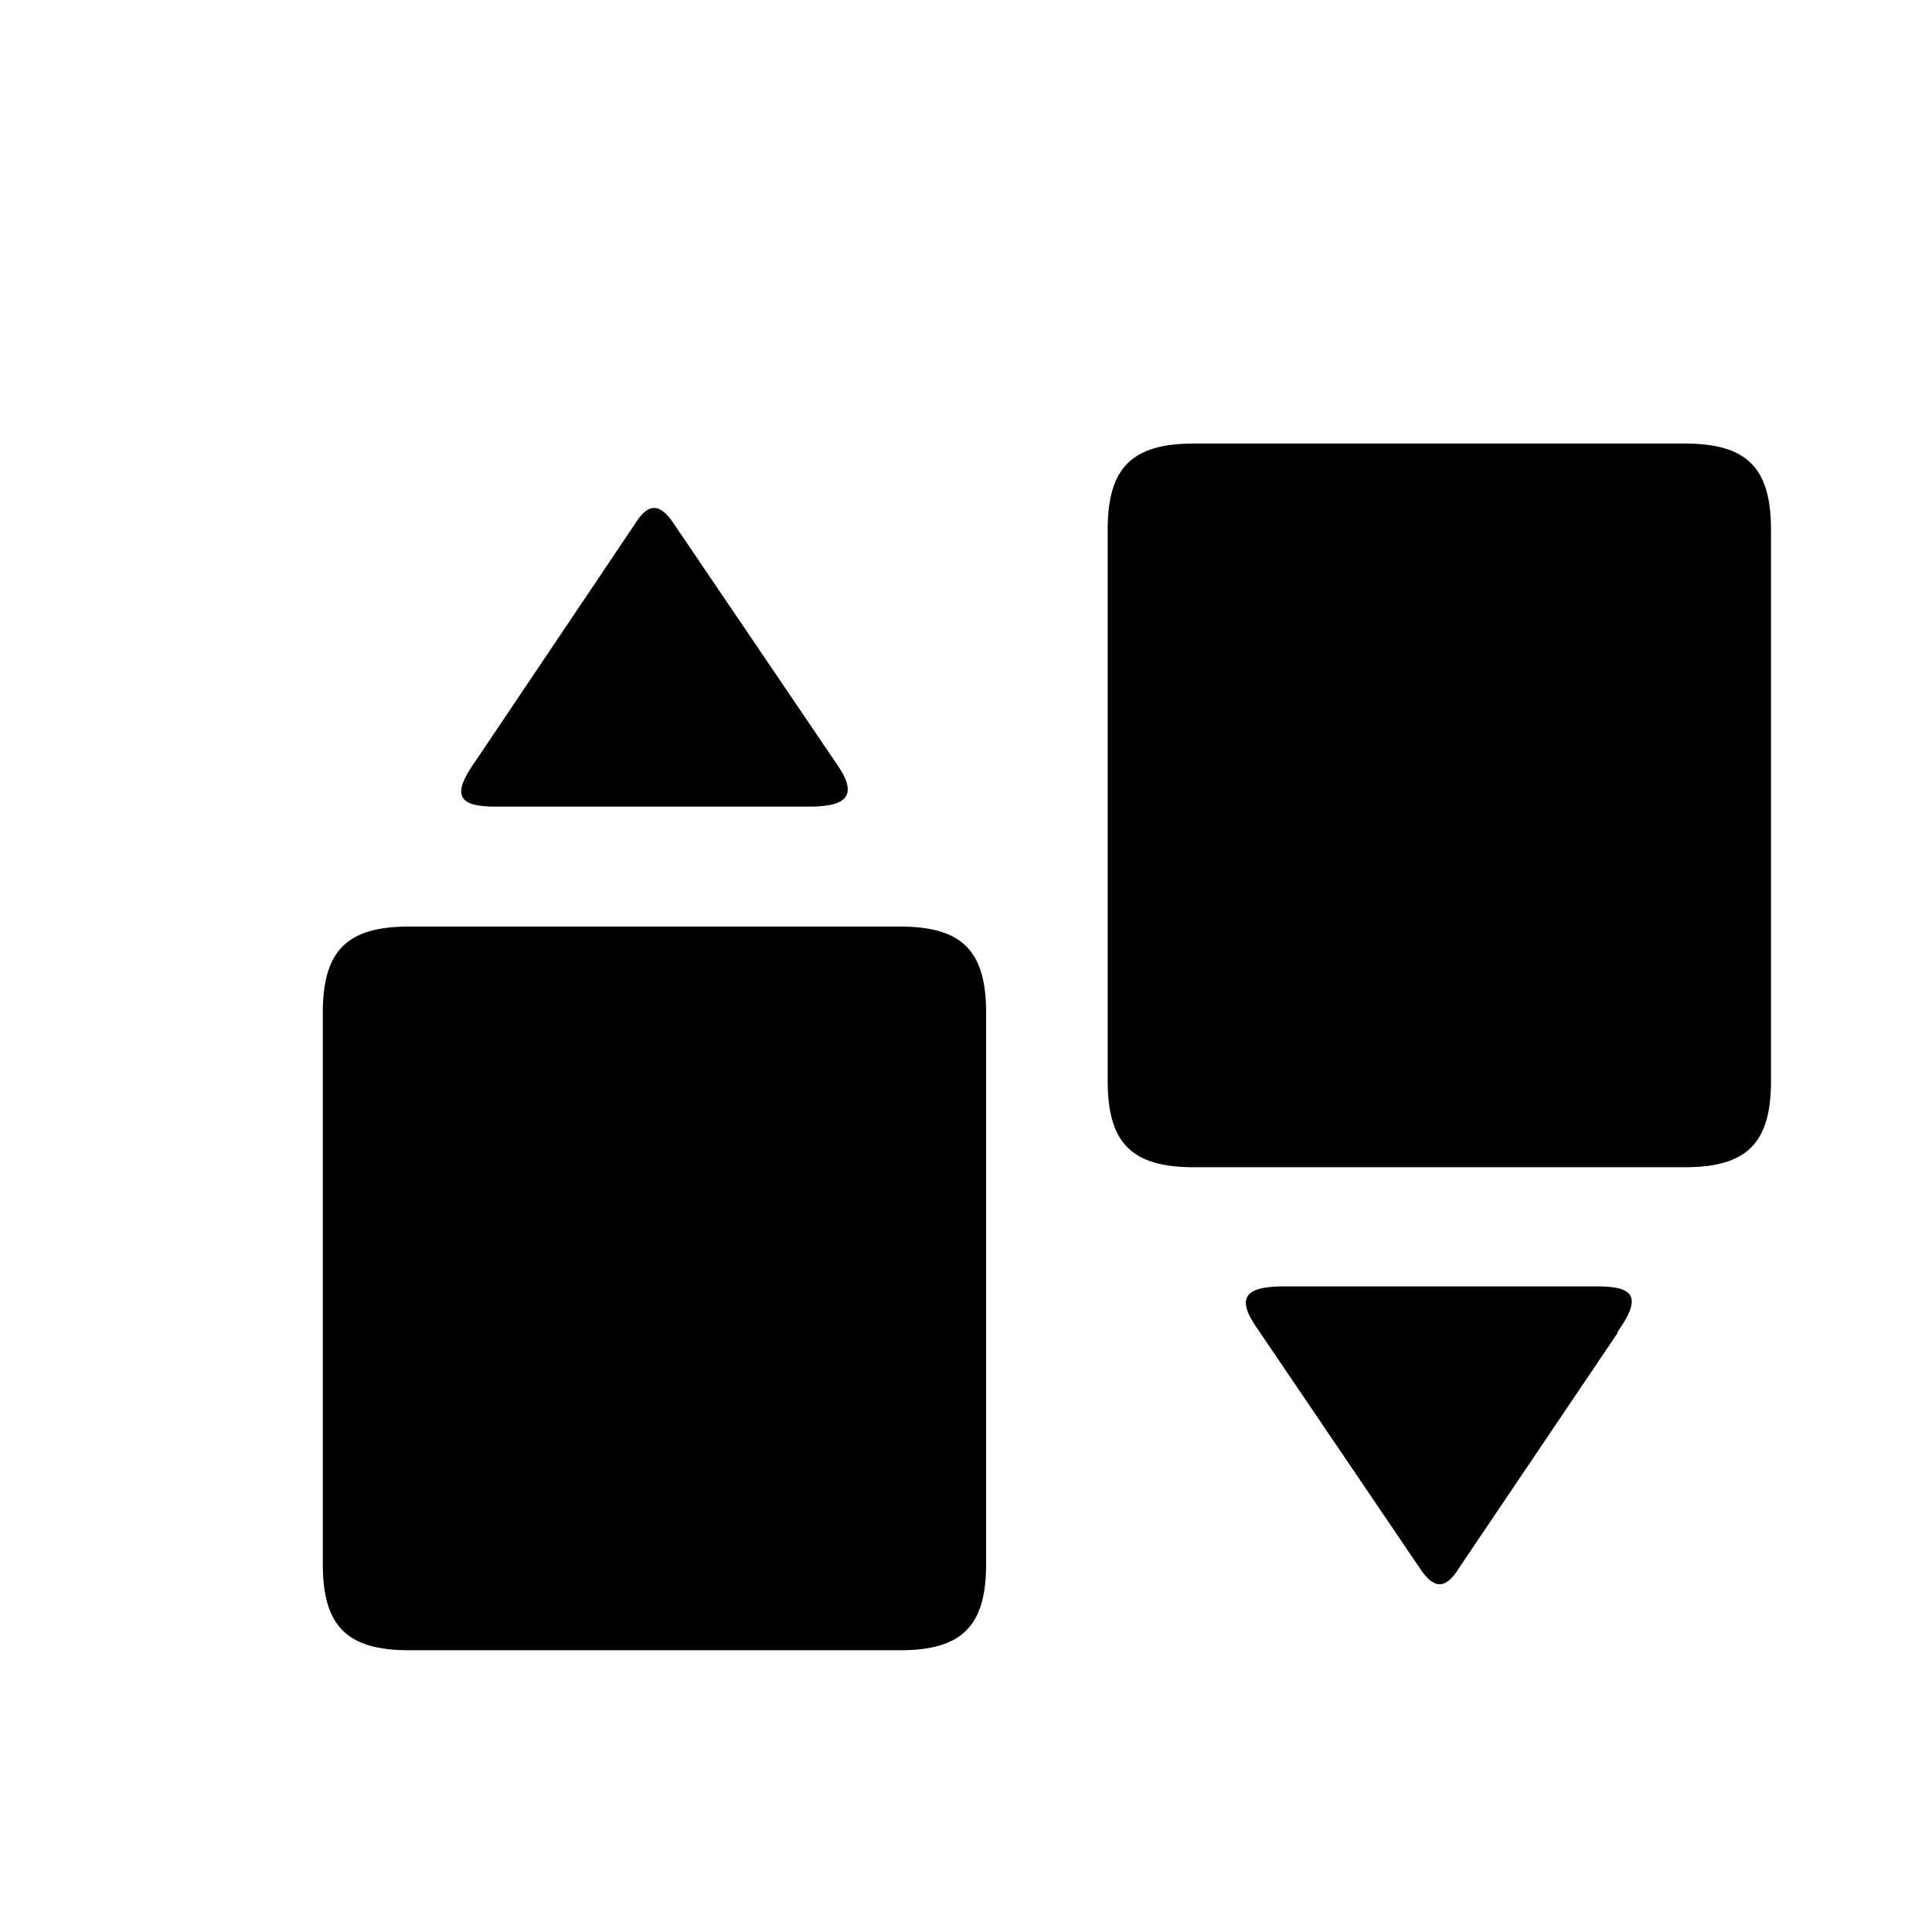
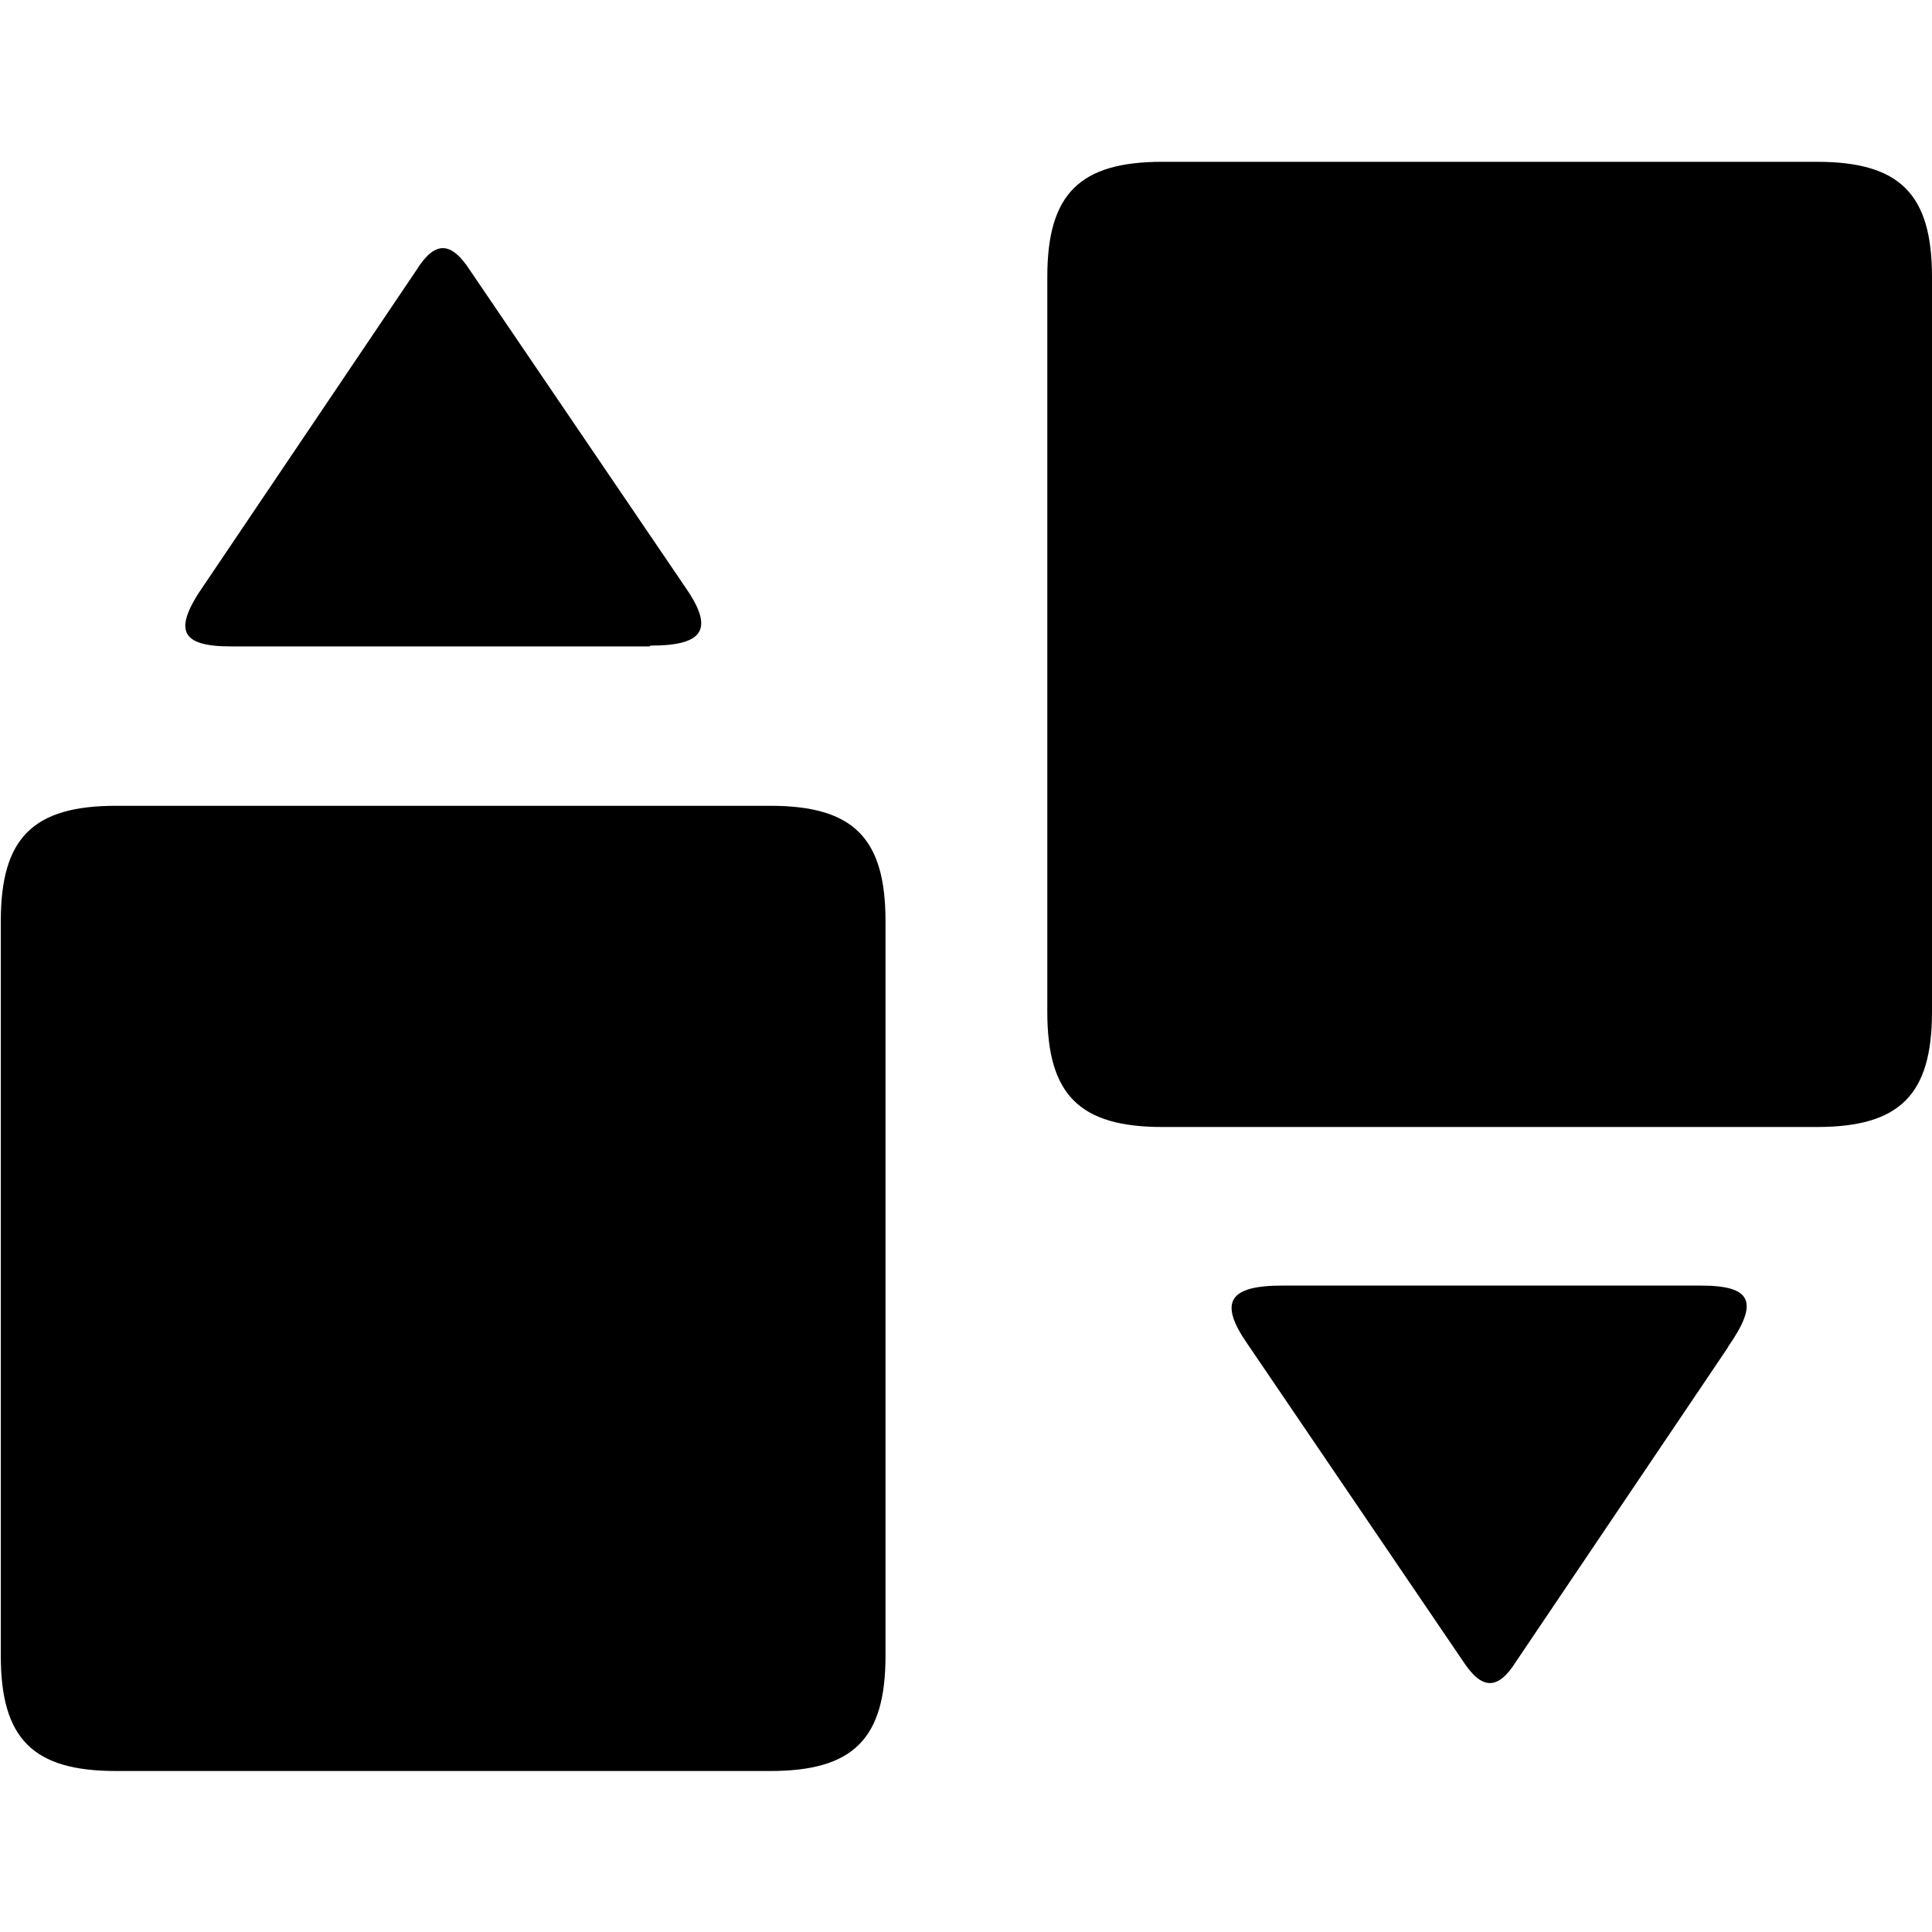
- <svg xmlns="http://www.w3.org/2000/svg" viewBox="0 0 24 24" fill="currentColor">
-   <path d="M14.83,14.5C14.06,14.5,13.76,14.2,13.76,13.43L13.76,6.58C13.76,5.81,14.06,5.51,14.83,5.51L20.93,5.51C21.7,5.51,22,5.81,22,6.58L22,13.43C22,14.2,21.7,14.5,20.93,14.5ZM5.08,20.5C4.31,20.5,4.01,20.2,4.01,19.43L4.01,12.58C4.01,11.81,4.31,11.51,5.08,11.51L11.18,11.51C11.95,11.51,12.25,11.81,12.25,12.58L12.25,19.43C12.25,20.2,11.95,20.5,11.18,20.5ZM20.1,16.55L18.13,19.47C17.96,19.75,17.81,19.75,17.63,19.47L15.63,16.52C15.35,16.13,15.45,15.98,15.95,15.98L19.85,15.98C20.32,15.98,20.39,16.13,20.09,16.55ZM10.05,10.02L6.15,10.02C5.68,10.02,5.61,9.87,5.91,9.45L7.88,6.52C8.05,6.24,8.2,6.24,8.38,6.52L10.38,9.47C10.66,9.86,10.55,10.02,10.06,10.02Z" />
+ <svg xmlns="http://www.w3.org/2000/svg" viewBox="0 0 24 24">
+   <path d="M14.44,14C13.41,14,13.01,13.6,13.01,12.57L13.01,3.44C13.01,2.41,13.41,2.01,14.44,2.01L22.57,2.01C23.6,2.01,24,2.41,24,3.44L24,12.57C24,13.6,23.6,14,22.57,14Z" fill="currentColor" />
+   <path d="M1.44,22C0.41,22,0.01,21.6,0.01,20.57L0.01,11.44C0.01,10.41,0.41,10.01,1.44,10.01L9.57,10.01C10.6,10.01,11,10.41,11,11.44L11,20.57C11,21.6,10.6,22,9.57,22Z" fill="currentColor" />
+   <path d="M21.47,16.73L18.84,20.63C18.61,21,18.41,21,18.17,20.63L15.5,16.7C15.13,16.17,15.27,15.97,15.93,15.97L21.13,15.97C21.76,15.97,21.86,16.17,21.46,16.74Z" fill="currentColor" />
+   <path d="M8.07,8.03L2.87,8.03C2.24,8.03,2.14,7.83,2.54,7.26L5.17,3.36C5.4,2.99,5.6,2.99,5.84,3.36L8.51,7.29C8.88,7.82,8.74,8.02,8.08,8.02Z" fill="currentColor" />
</svg>
